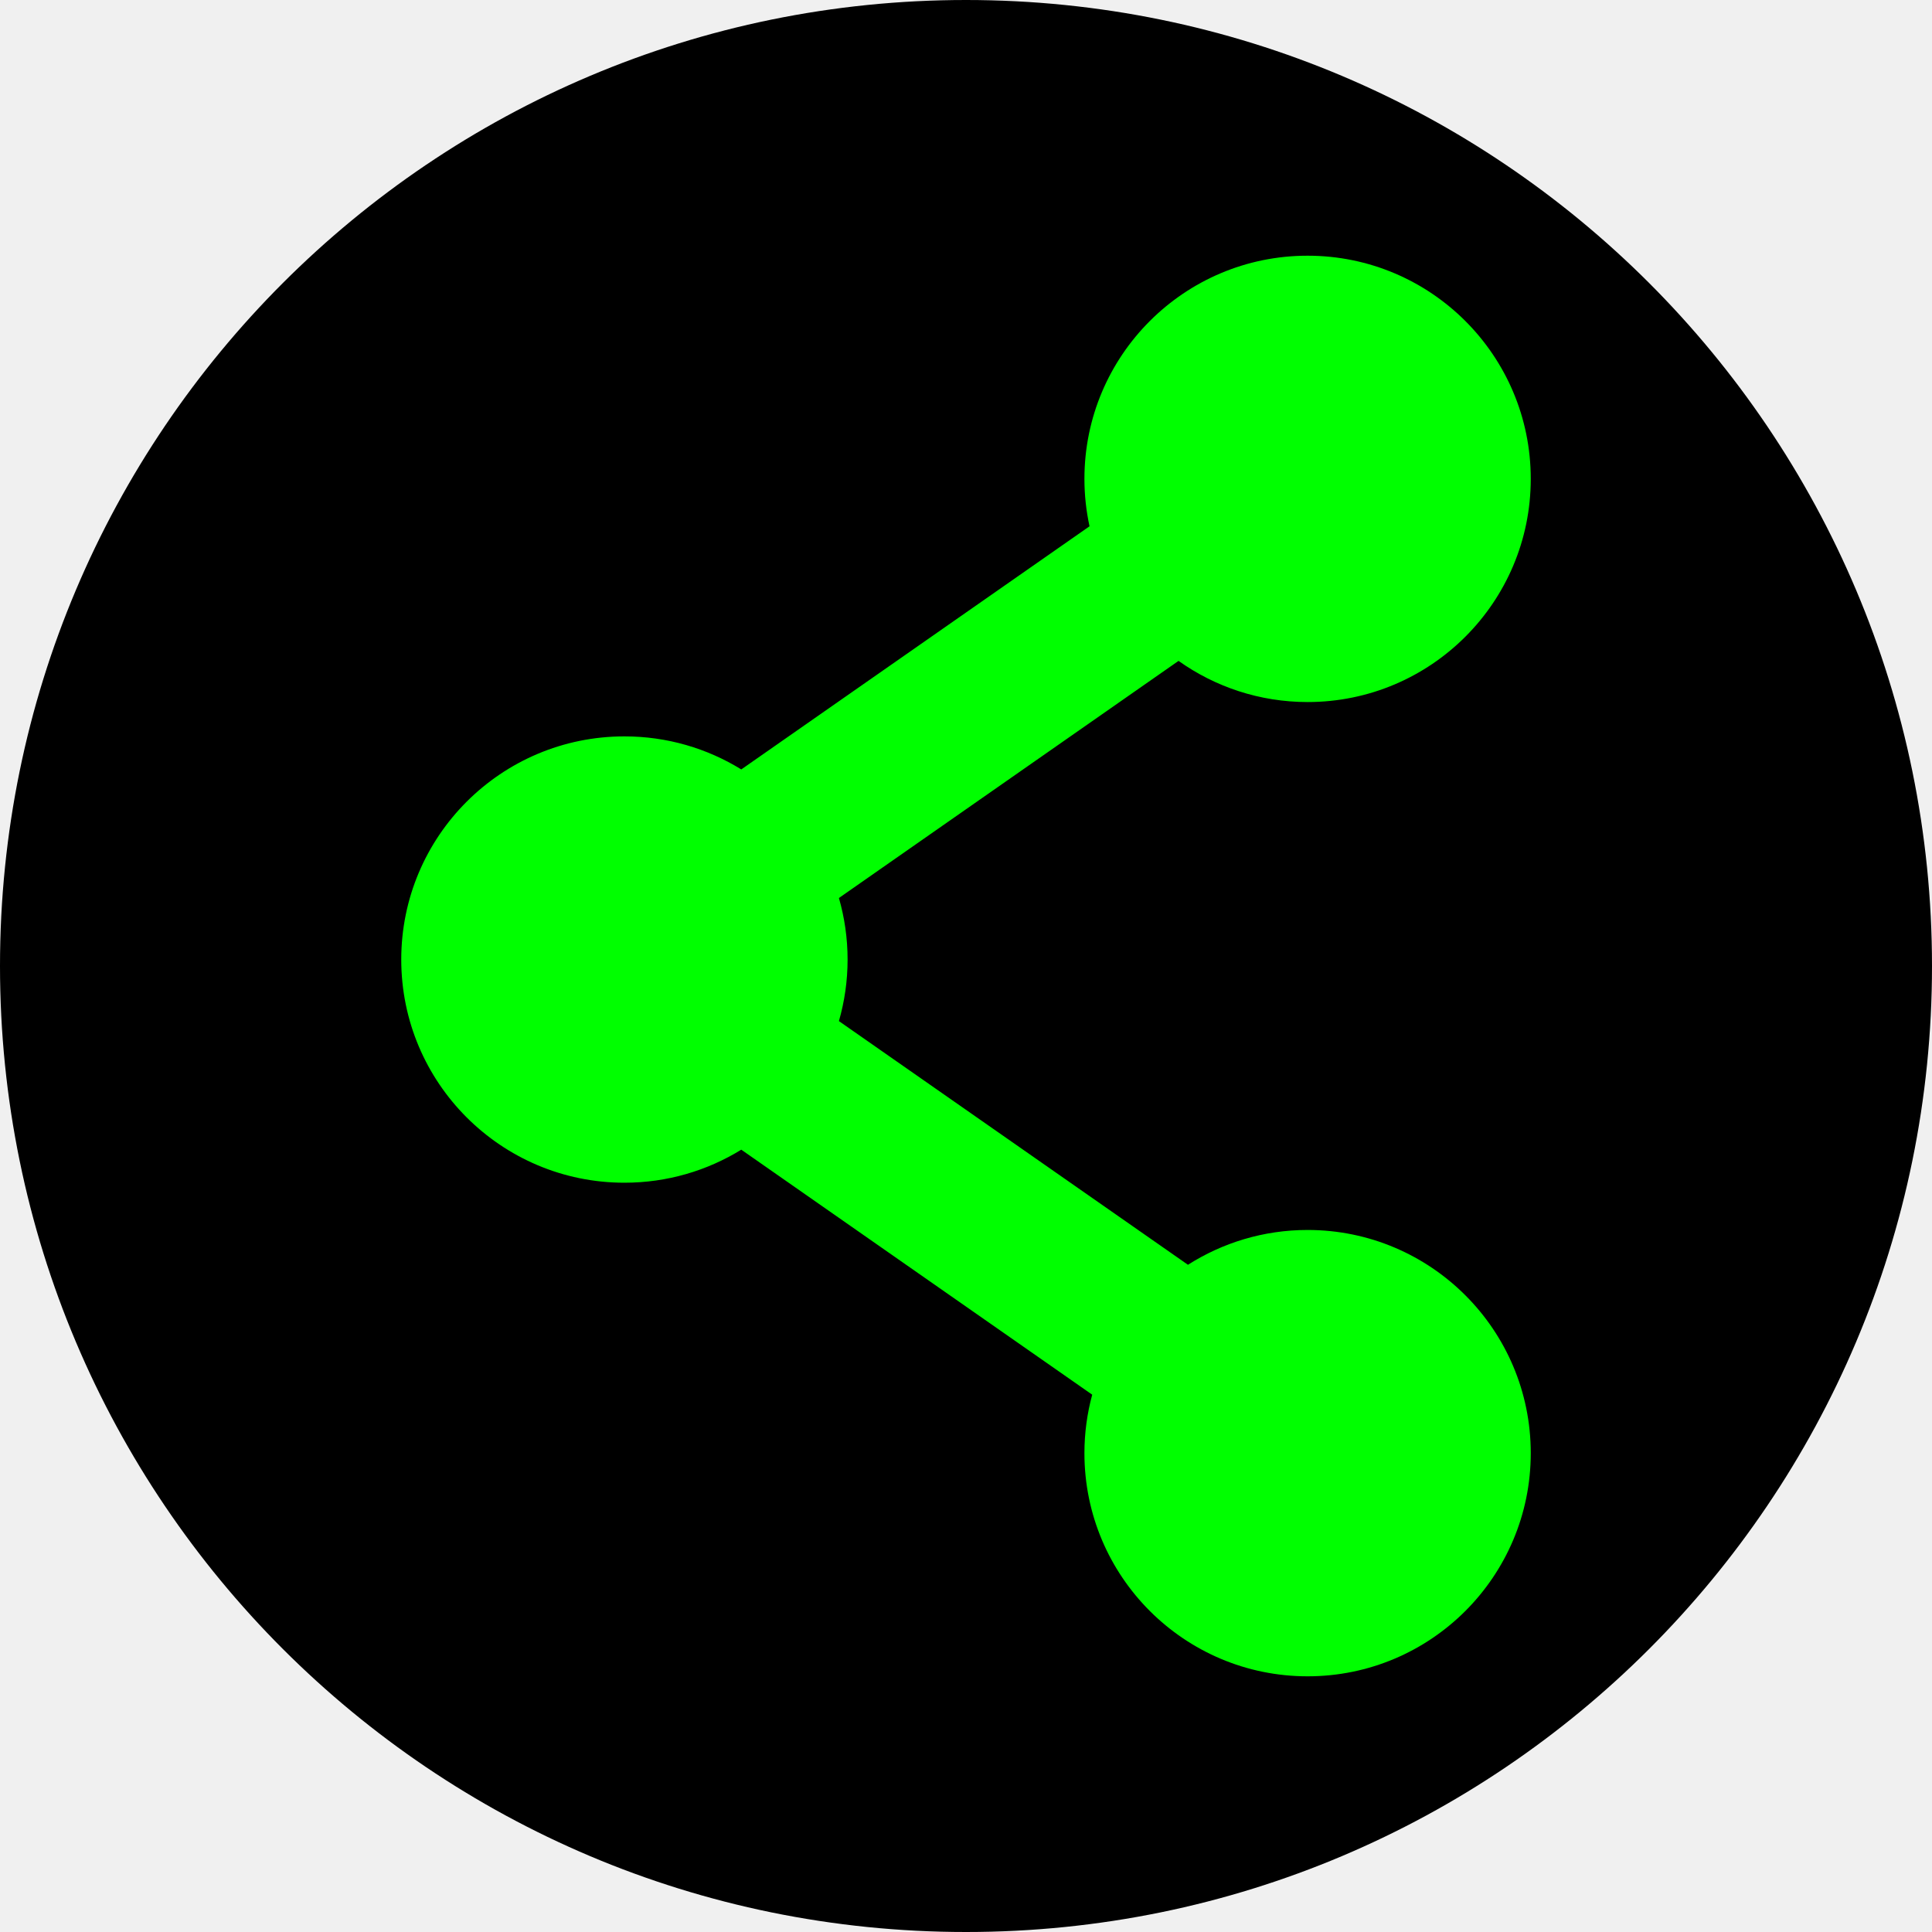
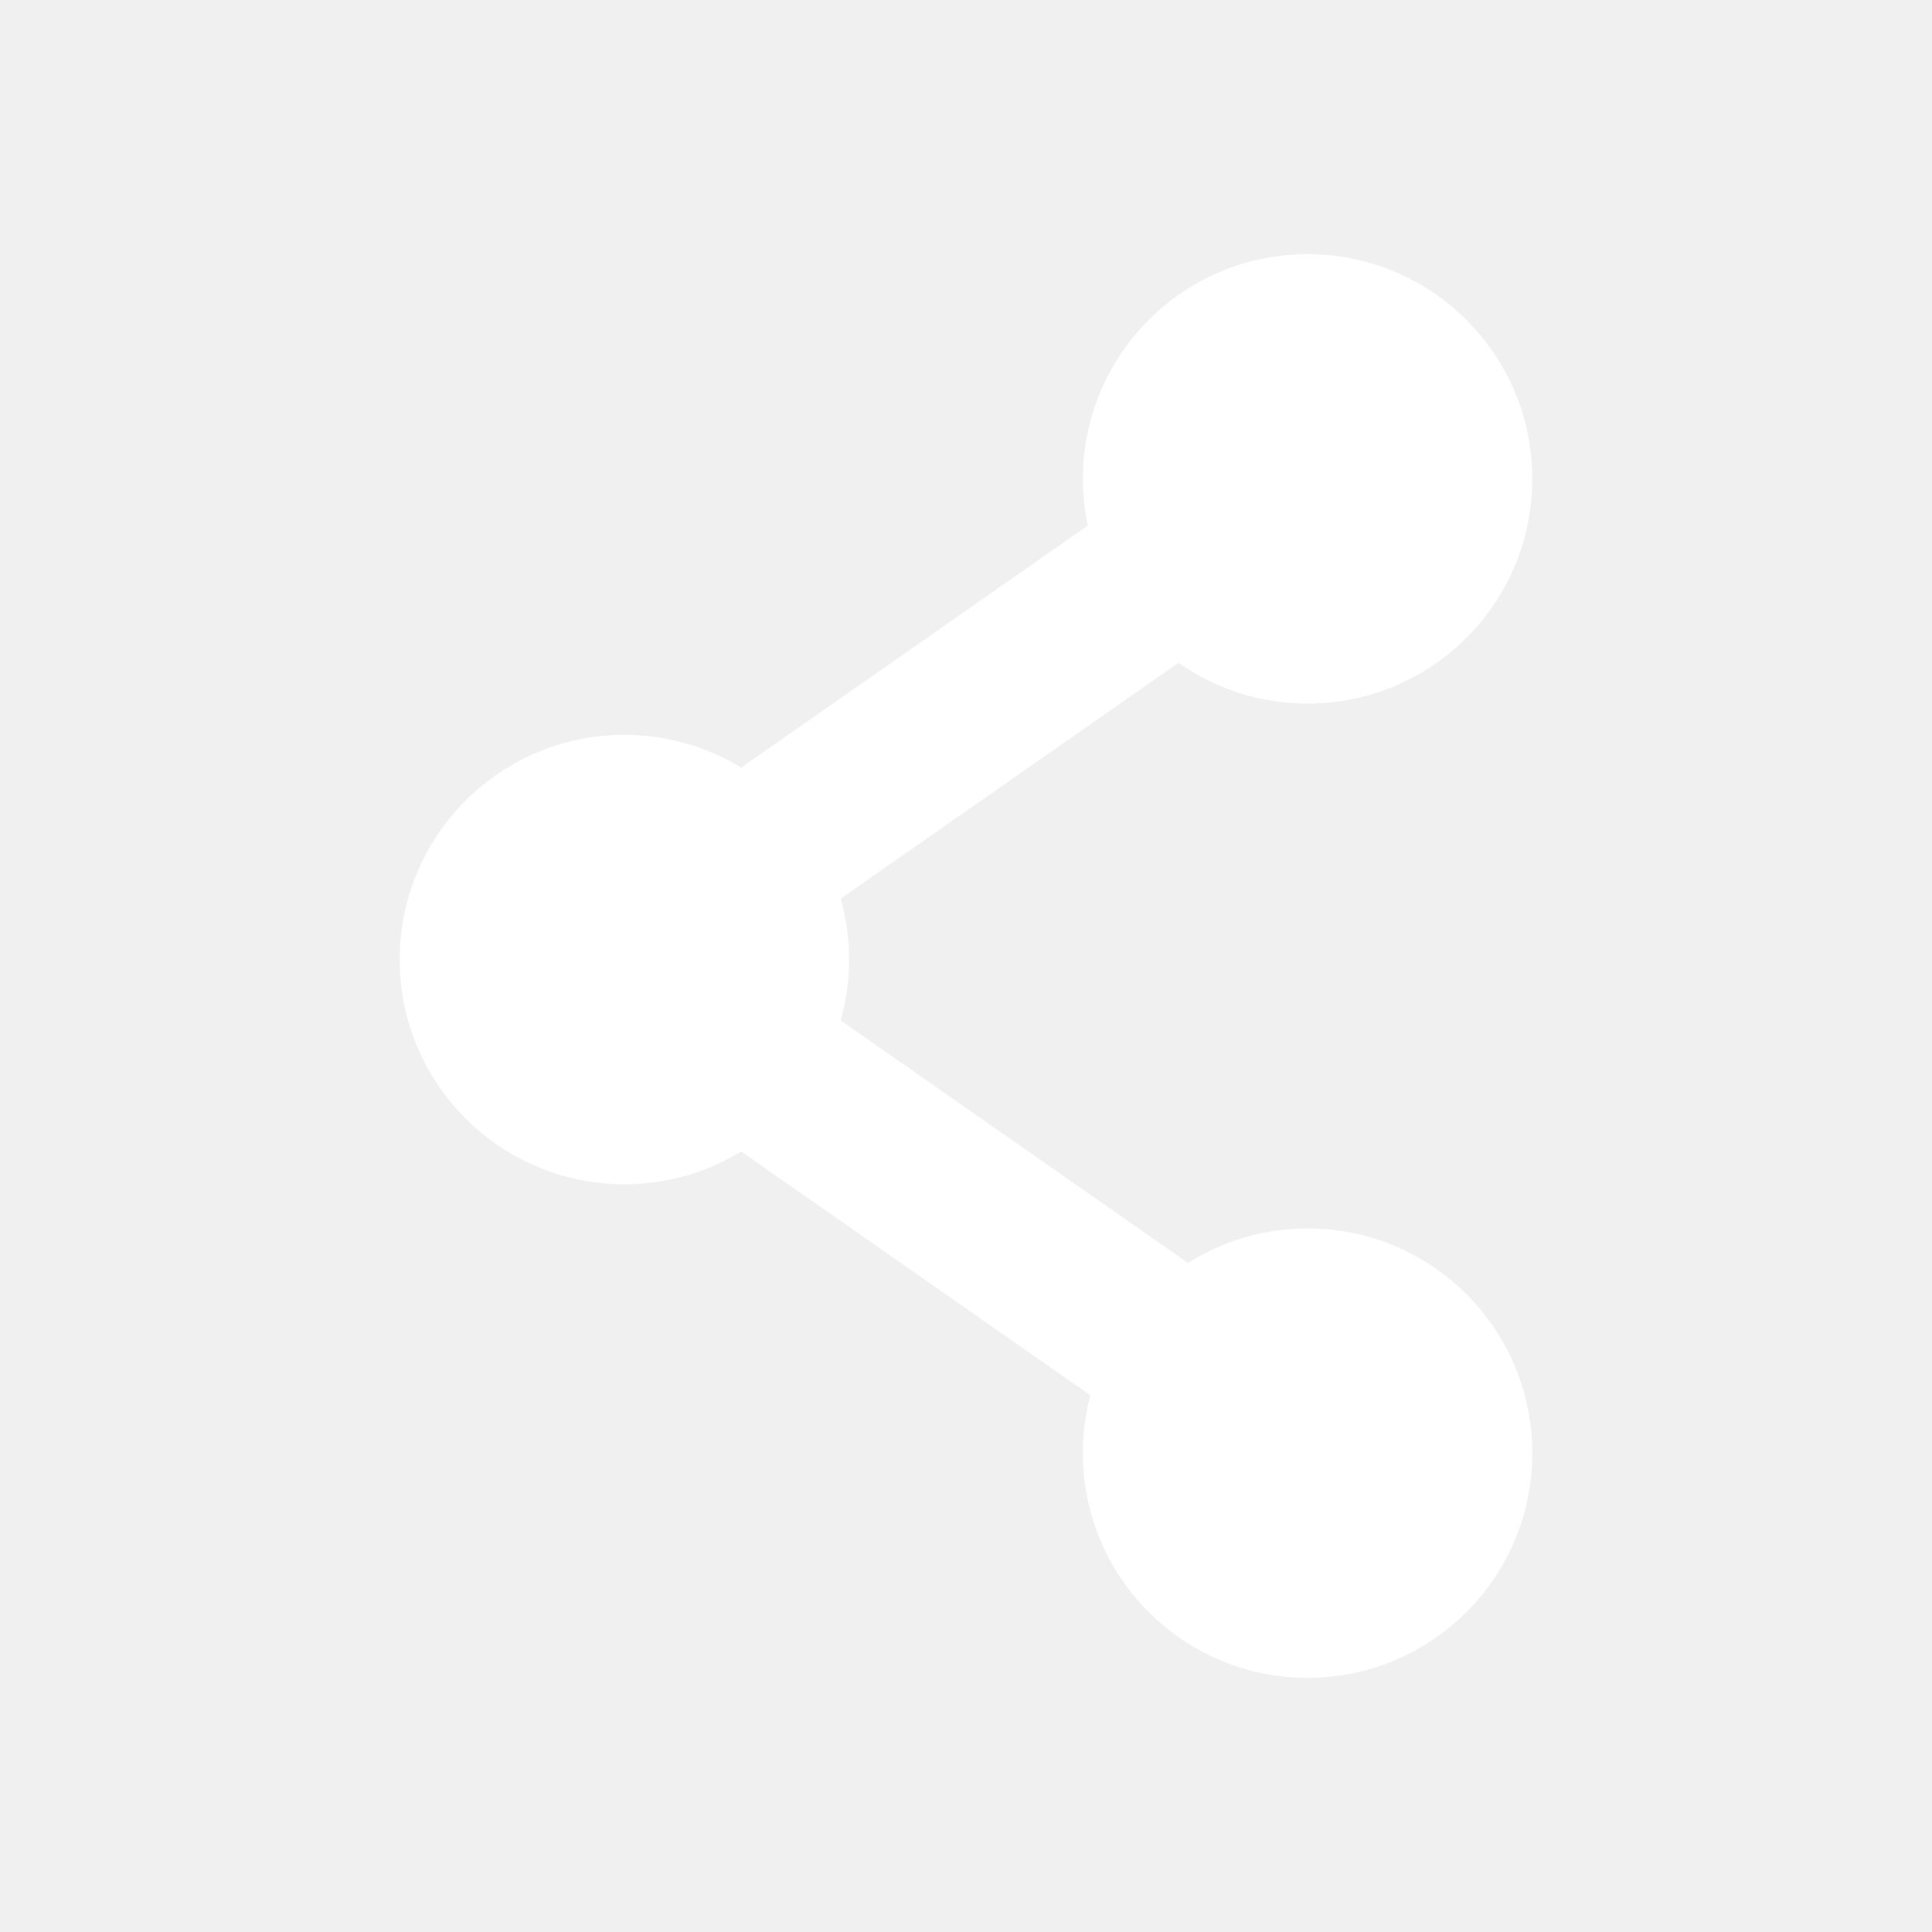
- <svg xmlns="http://www.w3.org/2000/svg" fill="#00ff00" height="118px" width="118px" version="1.1" id="Layer_1" viewBox="-82.55 -82.55 623.72 623.72" xml:space="preserve">
-   <g id="SVGRepo_bgCarrier" stroke-width="0">
-     <rect x="-82.55" y="-82.55" width="623.72" height="623.72" rx="311.86" fill="#000000" strokewidth="0" />
-   </g>
+ <svg xmlns="http://www.w3.org/2000/svg" fill="#ffffff" height="118px" width="118px" version="1.1" id="Layer_1" viewBox="-82.55 -82.55 623.72 623.72" xml:space="preserve" stroke="#ffffff">
+   <g id="SVGRepo_bgCarrier" stroke-width="0" />
  <g id="SVGRepo_tracerCarrier" stroke-linecap="round" stroke-linejoin="round" />
  <g id="SVGRepo_iconCarrier">
    <g>
      <g>
        <path d="M339.588,314.529c-14.215,0-27.456,4.133-38.621,11.239l-112.682-78.67c1.809-6.315,2.798-12.976,2.798-19.871 c0-6.896-0.989-13.557-2.798-19.871l109.64-76.547c11.764,8.356,26.133,13.286,41.662,13.286c39.79,0,72.047-32.257,72.047-72.047 C411.634,32.258,379.378,0,339.588,0c-39.79,0-72.047,32.257-72.047,72.047c0,5.255,0.578,10.373,1.646,15.308l-112.424,78.491 c-10.974-6.759-23.892-10.666-37.727-10.666c-39.79,0-72.047,32.257-72.047,72.047s32.256,72.047,72.047,72.047 c13.834,0,26.753-3.907,37.727-10.666l113.292,79.097c-1.629,6.017-2.514,12.34-2.514,18.872c0,39.79,32.257,72.047,72.047,72.047 c39.79,0,72.047-32.257,72.047-72.047C411.635,346.787,379.378,314.529,339.588,314.529z" />
      </g>
    </g>
  </g>
</svg>
